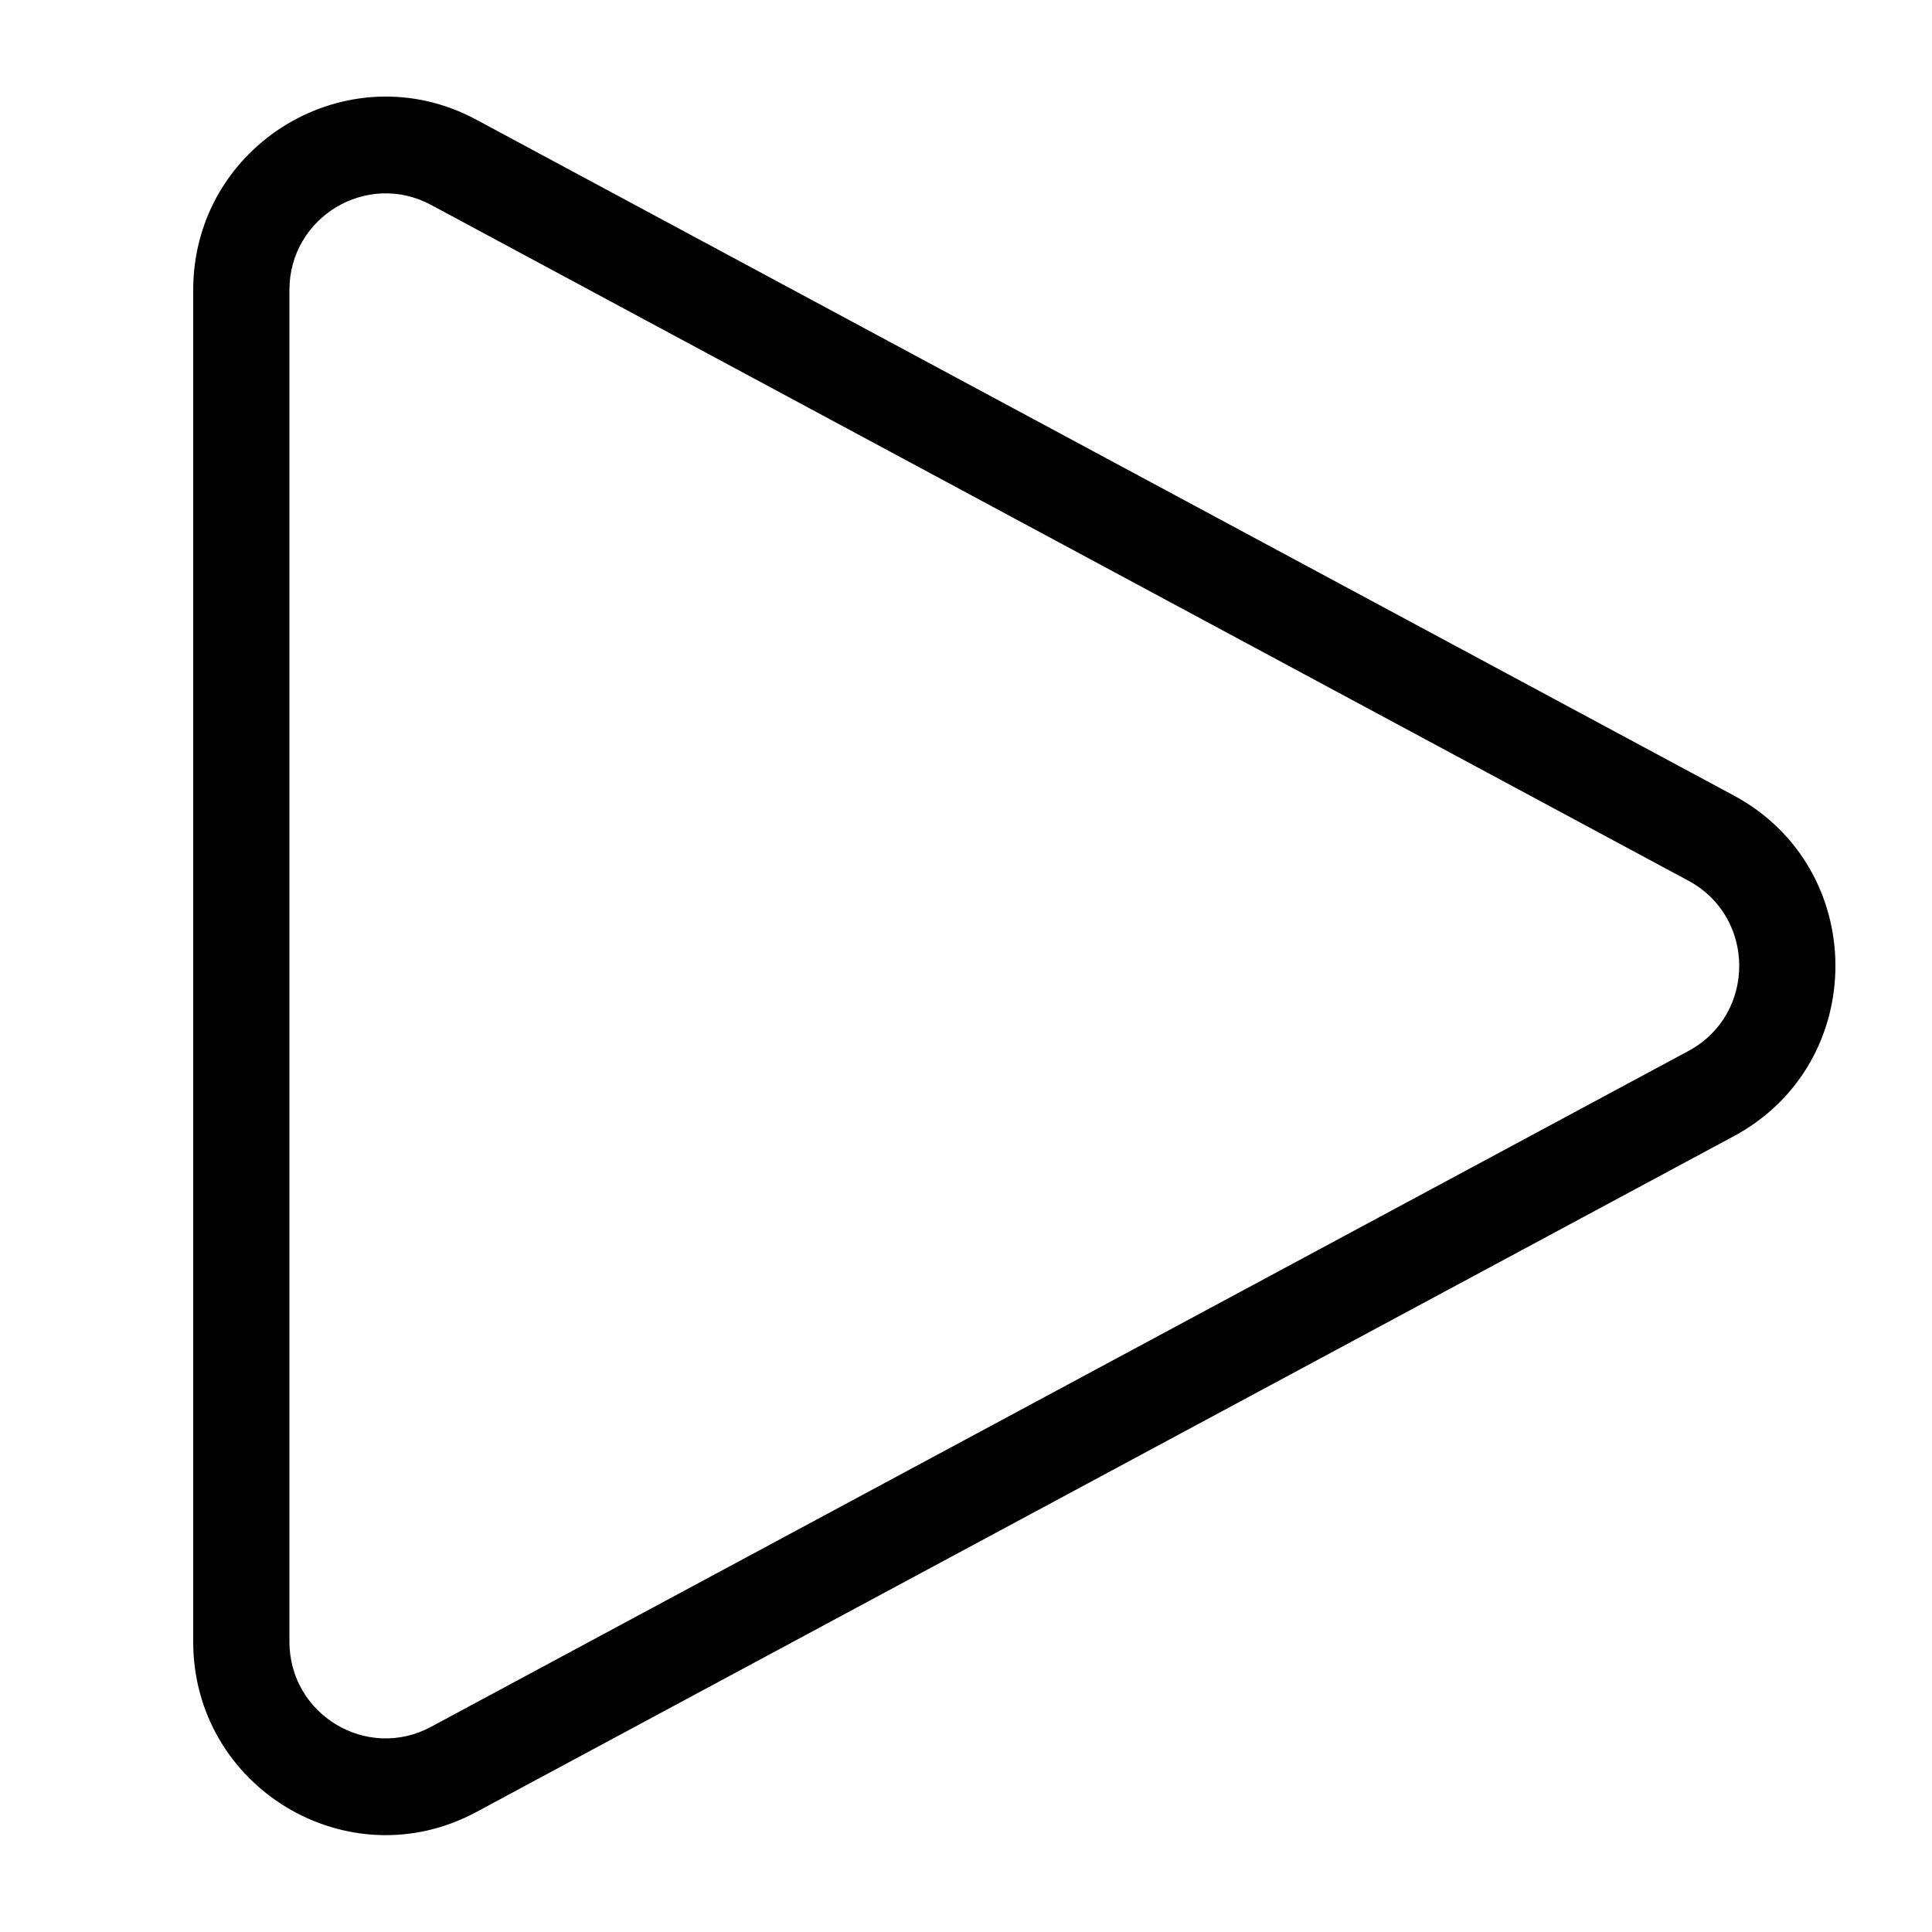
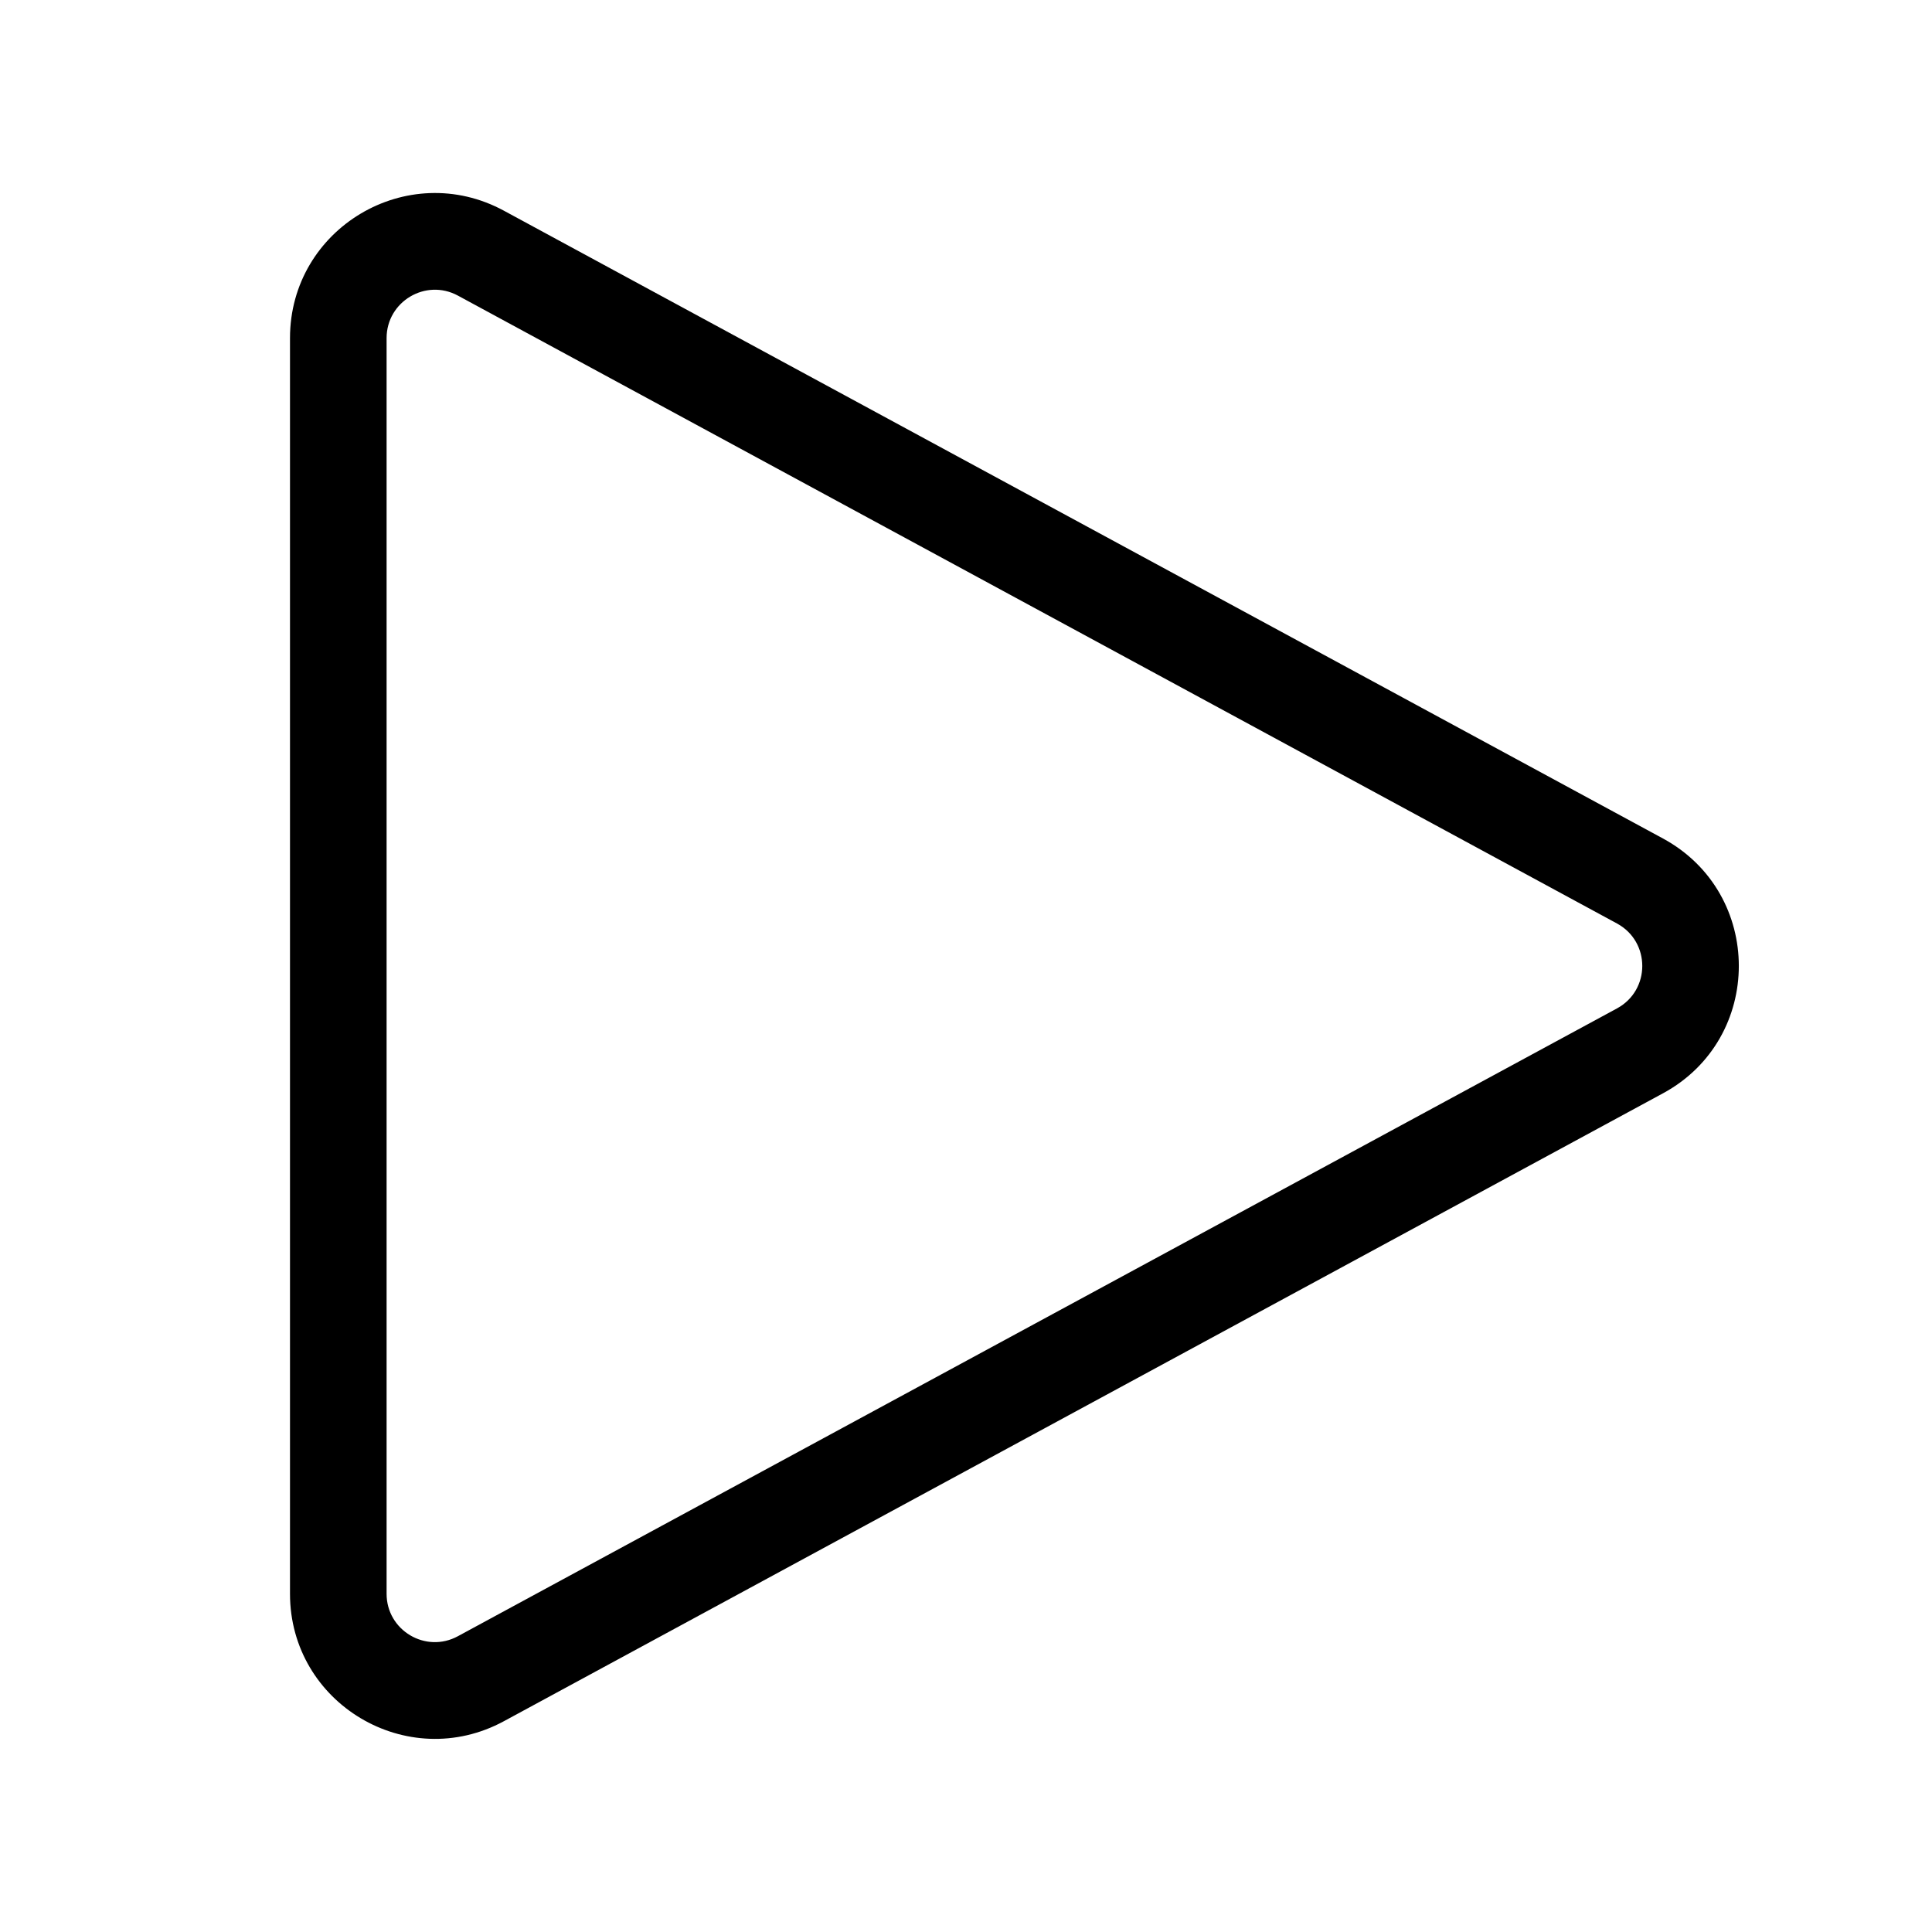
<svg xmlns="http://www.w3.org/2000/svg" viewBox="0 0 20 20" fill="none">
-   <path d="M4.462 2.121C3.798 1.765 2.996 2.247 2.996 3.003L2.996 16.994C2.996 17.75 3.798 18.233 4.462 17.876L17.478 10.88C18.18 10.503 18.18 9.494 17.478 9.117L4.462 2.121ZM2 3.003C2 1.492 3.605 0.526 4.931 1.239L17.948 8.235C19.351 8.989 19.351 11.008 17.948 11.762L4.931 18.758C3.605 19.471 2 18.506 2 16.994L2 3.003Z" fill="currentColor" />
+   <path d="M17.215 11.318C18.262 10.751 18.262 9.248 17.215 8.68L5.216 2.181C4.217 1.64 3.002 2.363 3.002 3.5V16.499C3.002 17.635 4.217 18.359 5.216 17.818L17.215 11.318ZM16.739 9.56C17.088 9.749 17.088 10.25 16.739 10.439L4.74 16.938C4.407 17.119 4.002 16.878 4.002 16.499V3.5C4.002 3.121 4.407 2.88 4.74 3.06L16.739 9.56Z" fill="currentColor" />
</svg>
